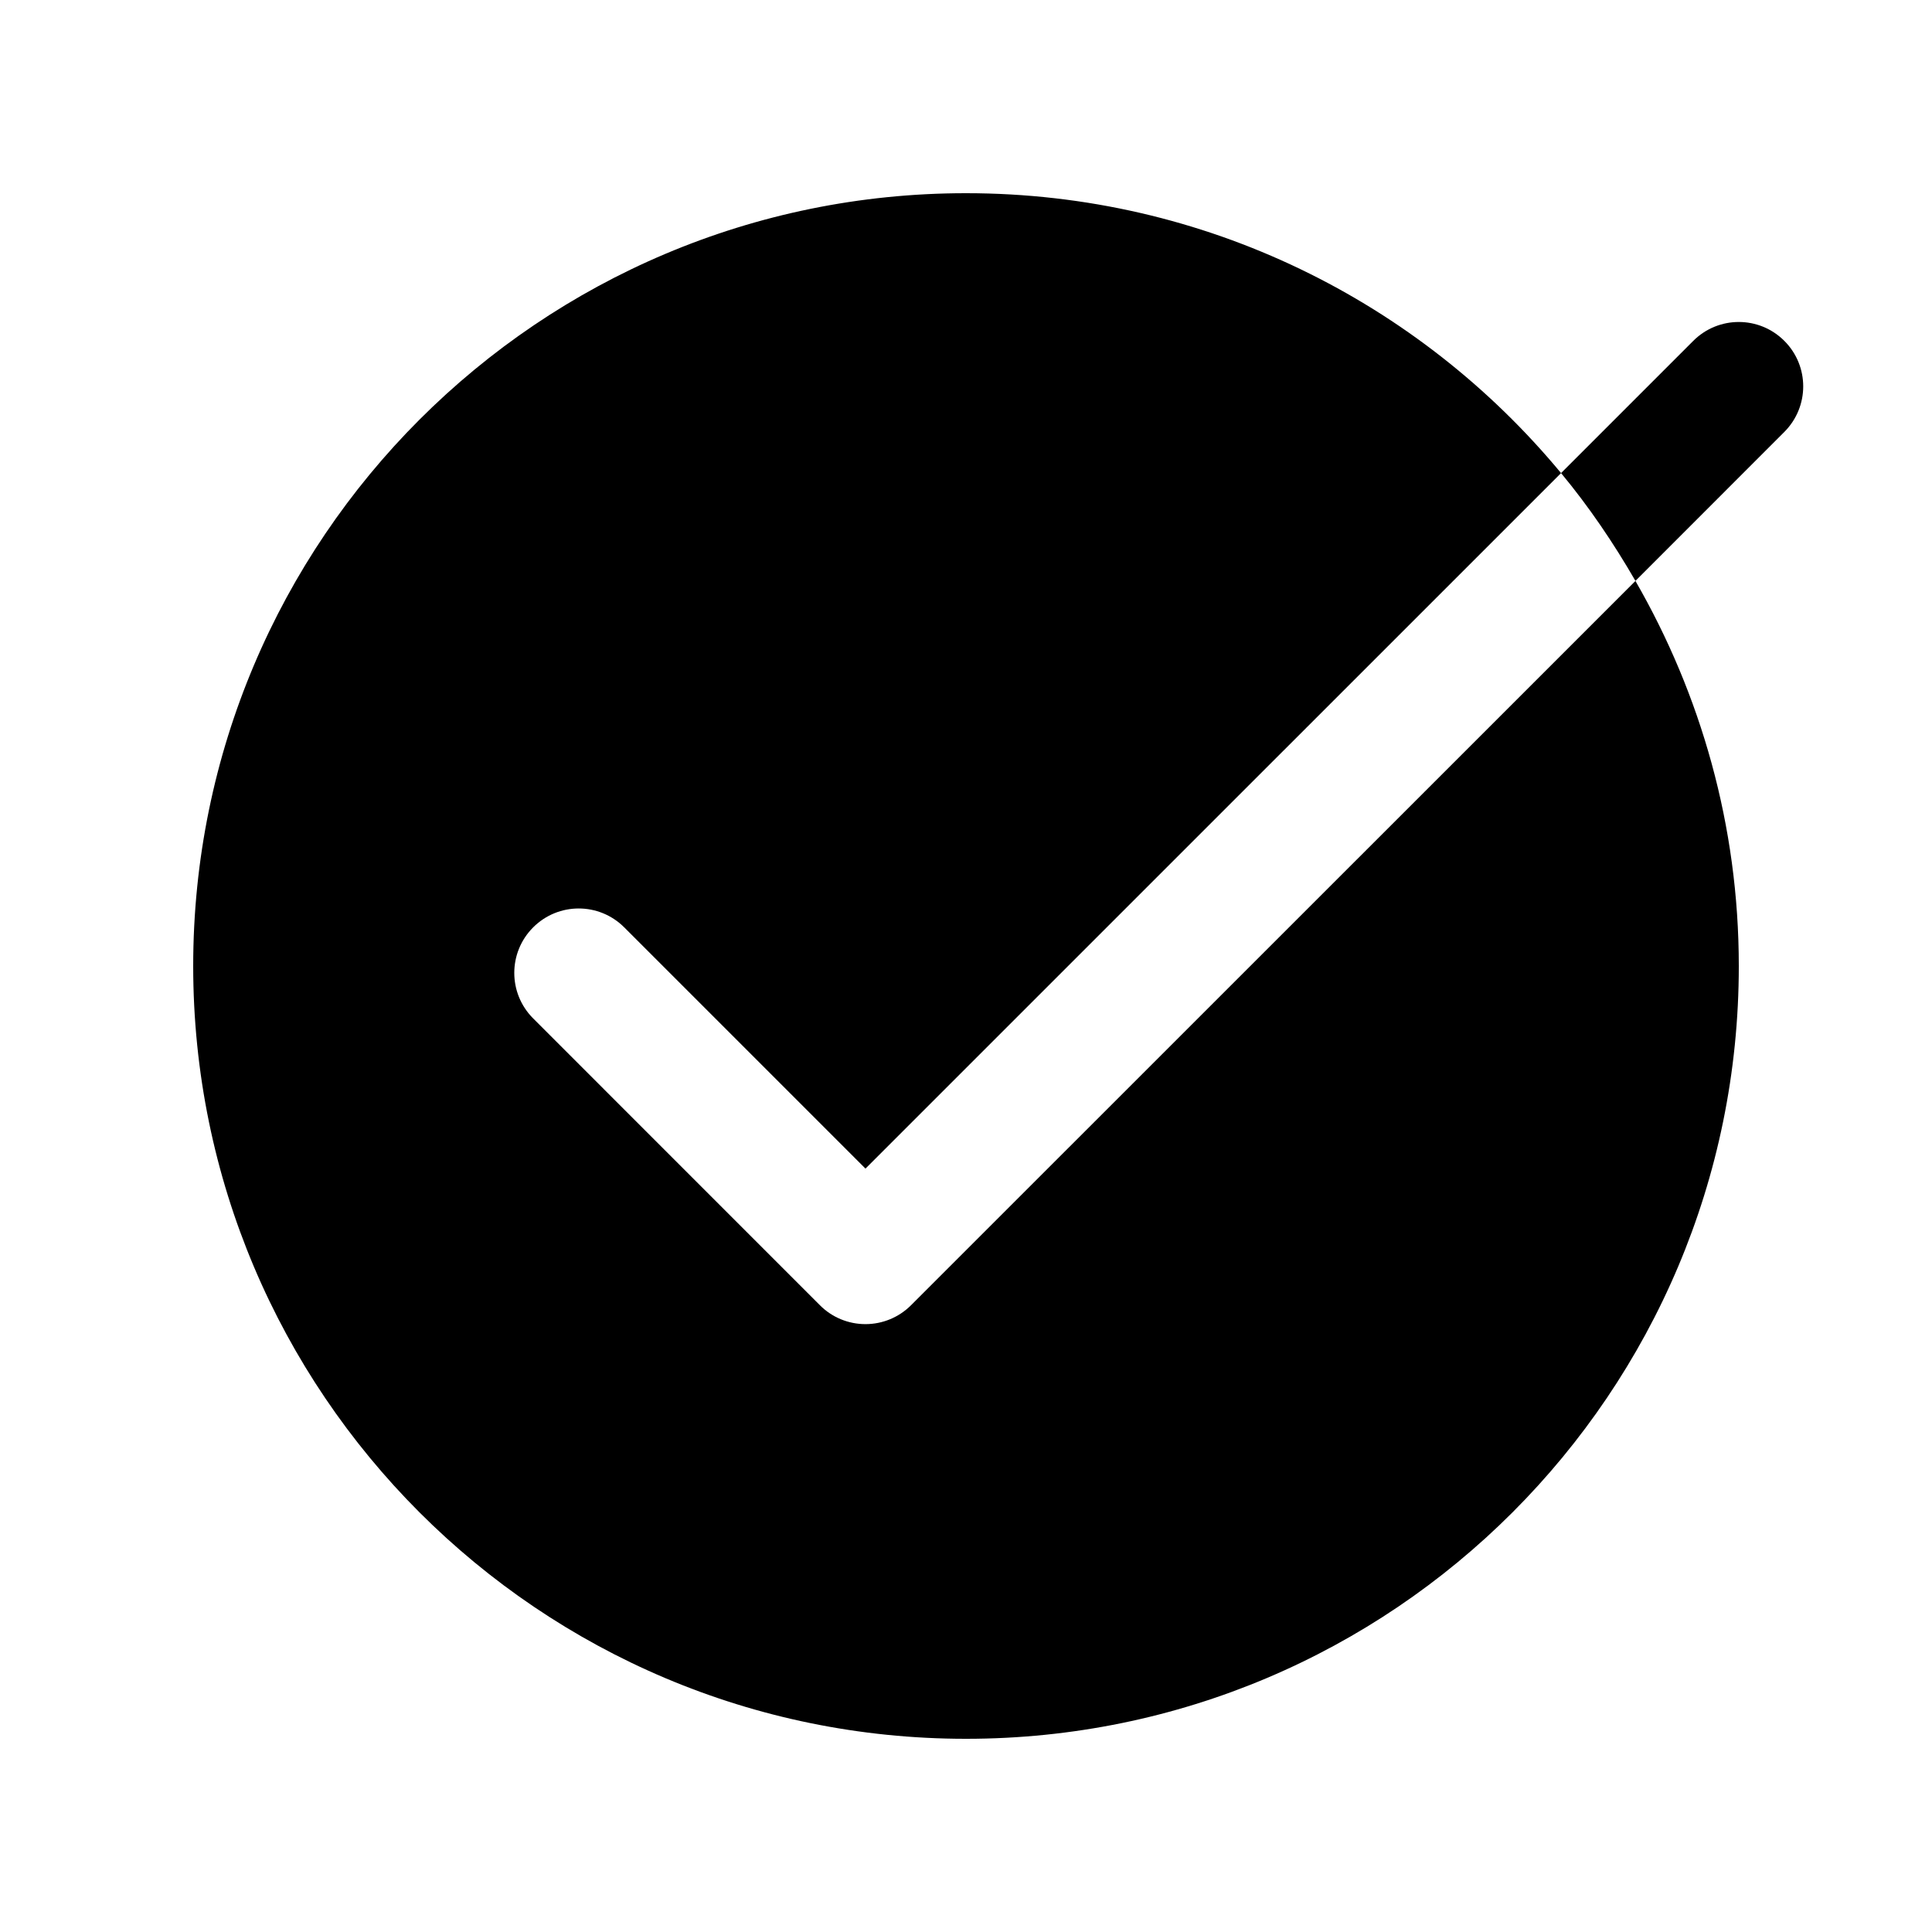
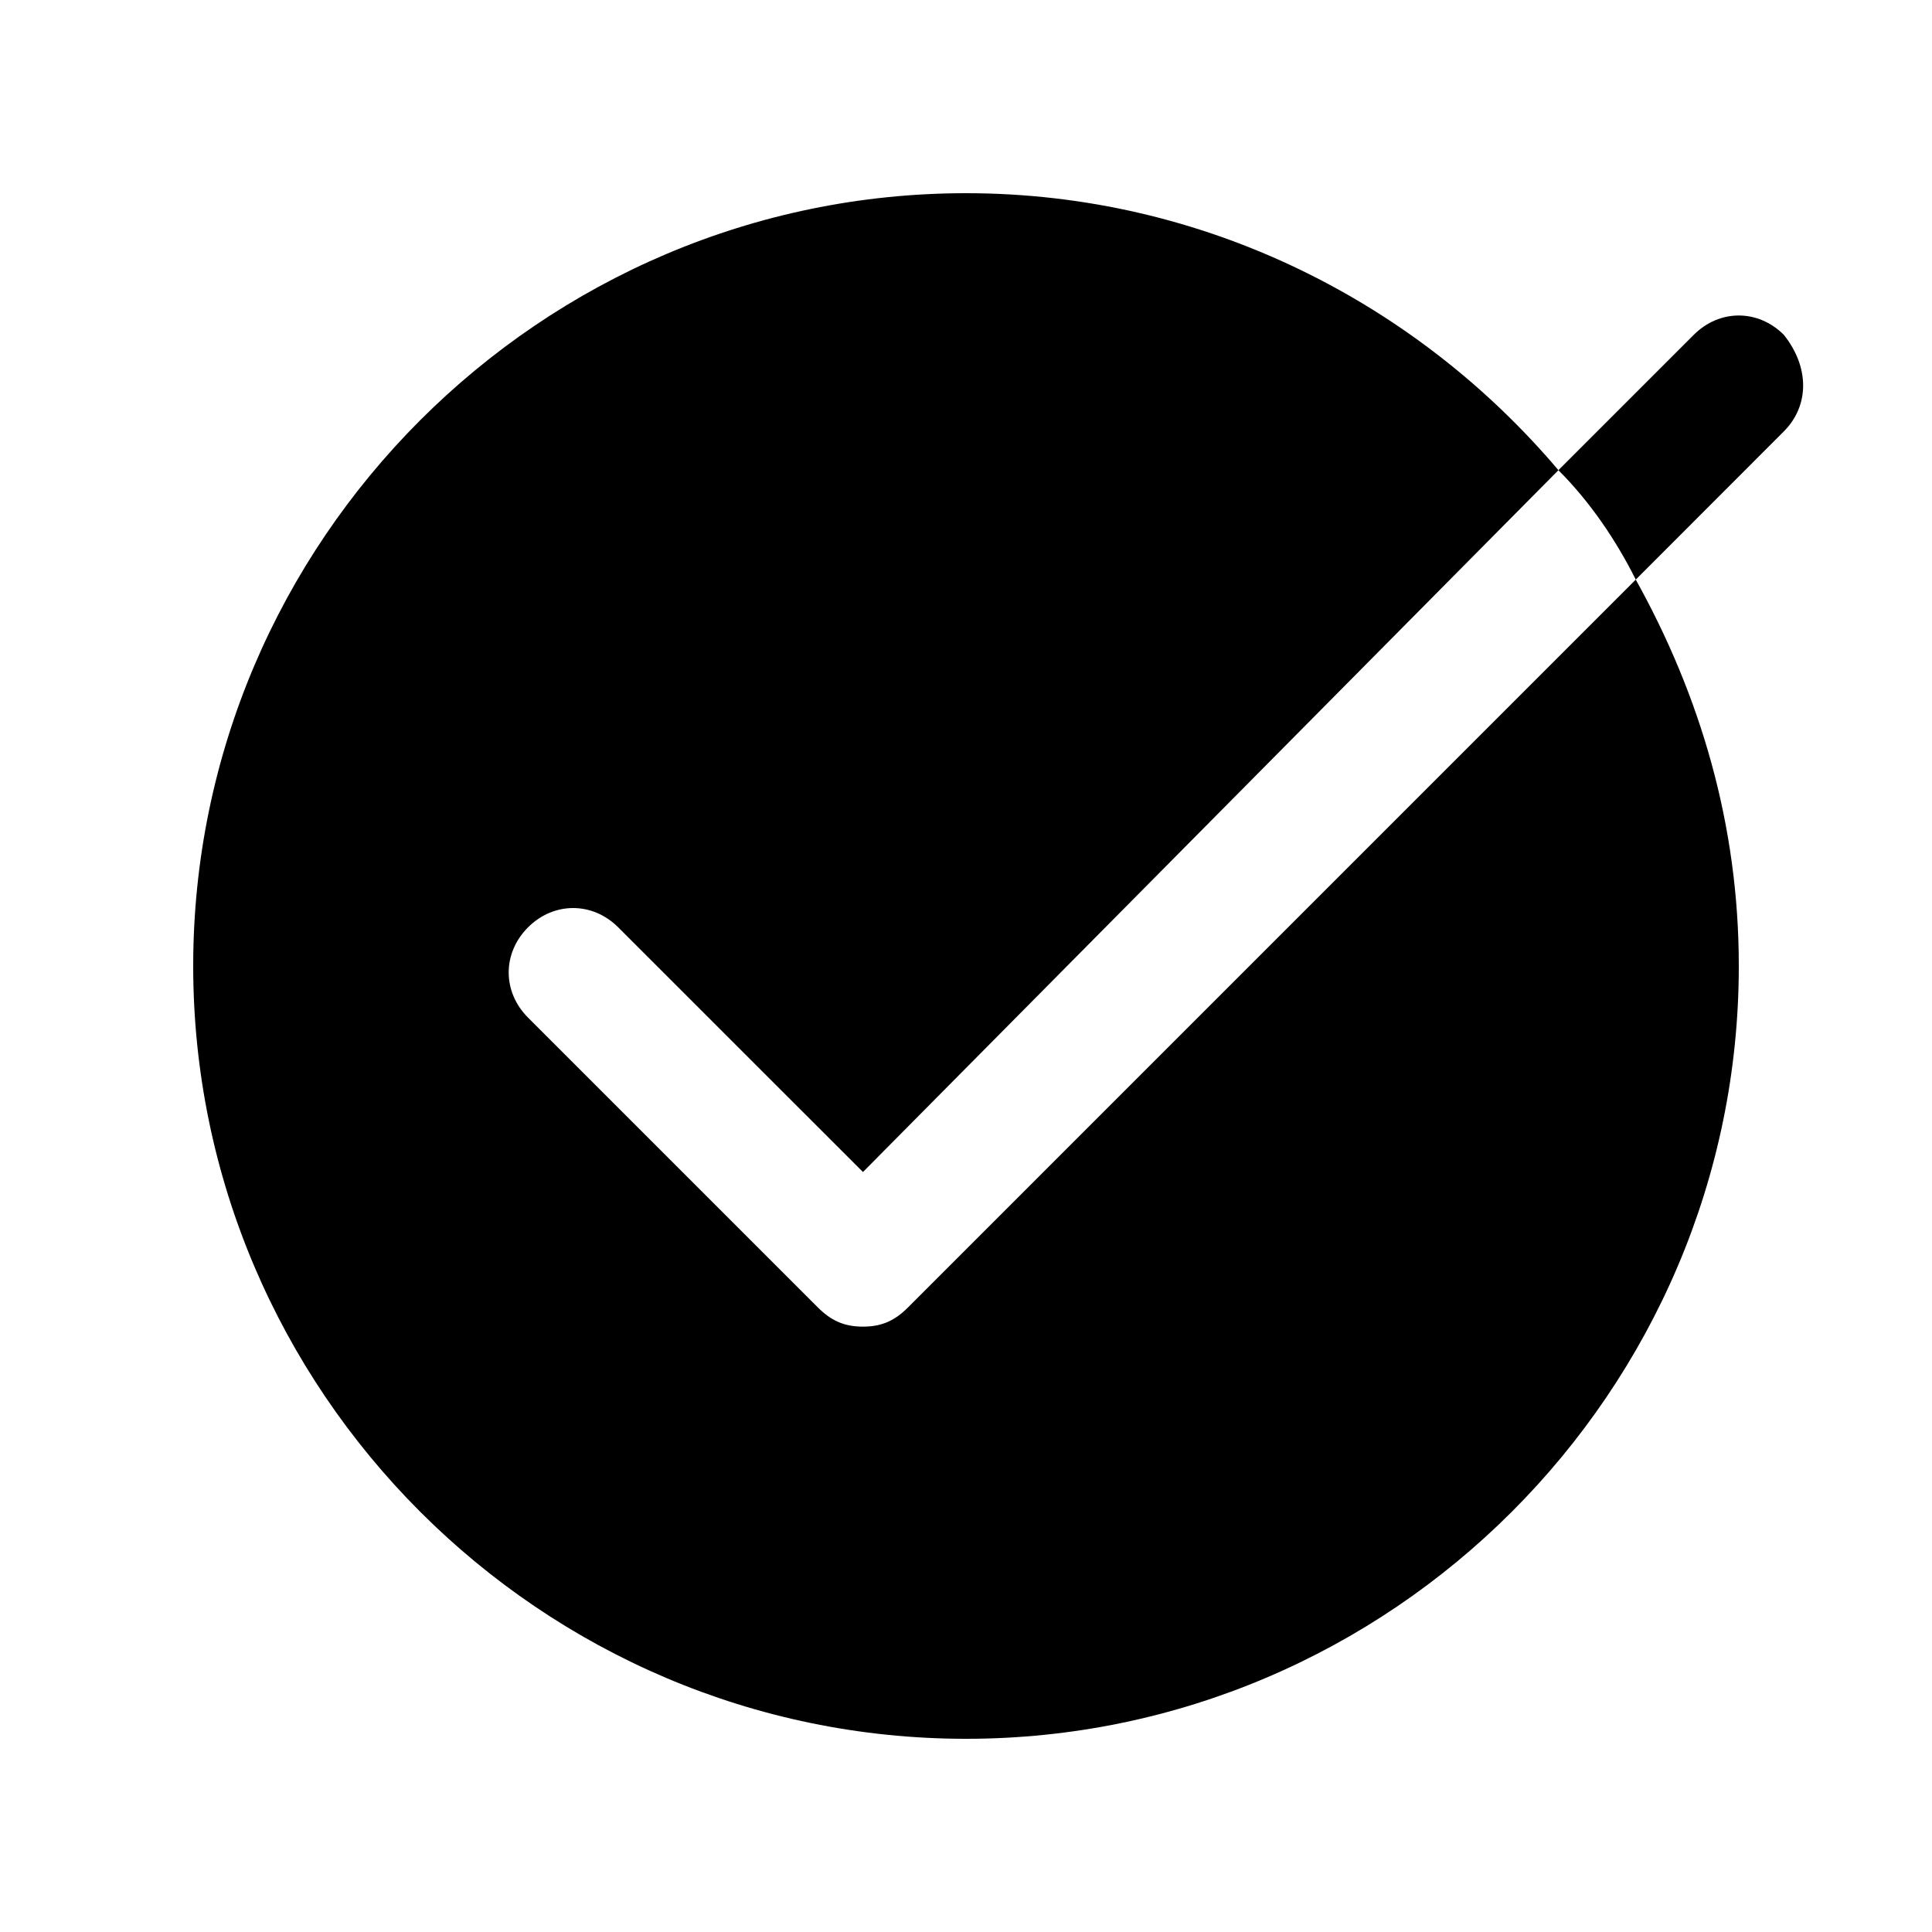
<svg xmlns="http://www.w3.org/2000/svg" viewBox="0 0 30 30" width="100px" height="100px">
-   <path d="M 15 3 C 8.373 3 3 8.373 3 15 C 3 21.627 8.373 27 15 27 C 21.627 27 27 21.627 27 15 C 27 12.821 26.41 10.783 25.395 9.021 L 14.146 20.268 C 13.959 20.455 13.705 20.561 13.439 20.561 C 13.174 20.561 12.919 20.456 12.732 20.268 L 8.279 15.814 C 7.888 15.423 7.888 14.791 8.279 14.4 C 8.67 14.009 9.302 14.009 9.693 14.4 L 13.439 18.146 L 24.24 7.346 C 22.039 4.691 18.718 3 15 3 z M 24.24 7.346 C 24.672 7.866 25.054 8.43 25.395 9.02 L 27.707 6.707 C 28.098 6.315 28.098 5.684 27.707 5.293 C 27.316 4.902 26.684 4.902 26.293 5.293 L 24.24 7.346 z" />
+   <path d="M 15 3 C 8.4 3 3 8.4 3 15 C 3 21.6 8.4 27 15 27 C 21.6 27 27 21.6 27 15 C 27 12.8 26.4 10.8 25.4 9 L 14.1 20.301 C 13.9 20.501 13.7 20.6 13.4 20.6 C 13.1 20.6 12.899 20.501 12.699 20.301 L 8.199 15.801 C 7.799 15.401 7.799 14.8 8.199 14.4 C 8.599 14 9.2 14 9.6 14.4 L 13.4 18.199 L 24.199 7.301 C 21.999 4.701 18.7 3 15 3 z M 24.199 7.301 C 24.699 7.801 25.1 8.4 25.4 9 L 27.699 6.699 C 28.099 6.299 28.099 5.699 27.699 5.199 C 27.299 4.799 26.701 4.799 26.301 5.199 L 24.199 7.301 z" />
</svg>
